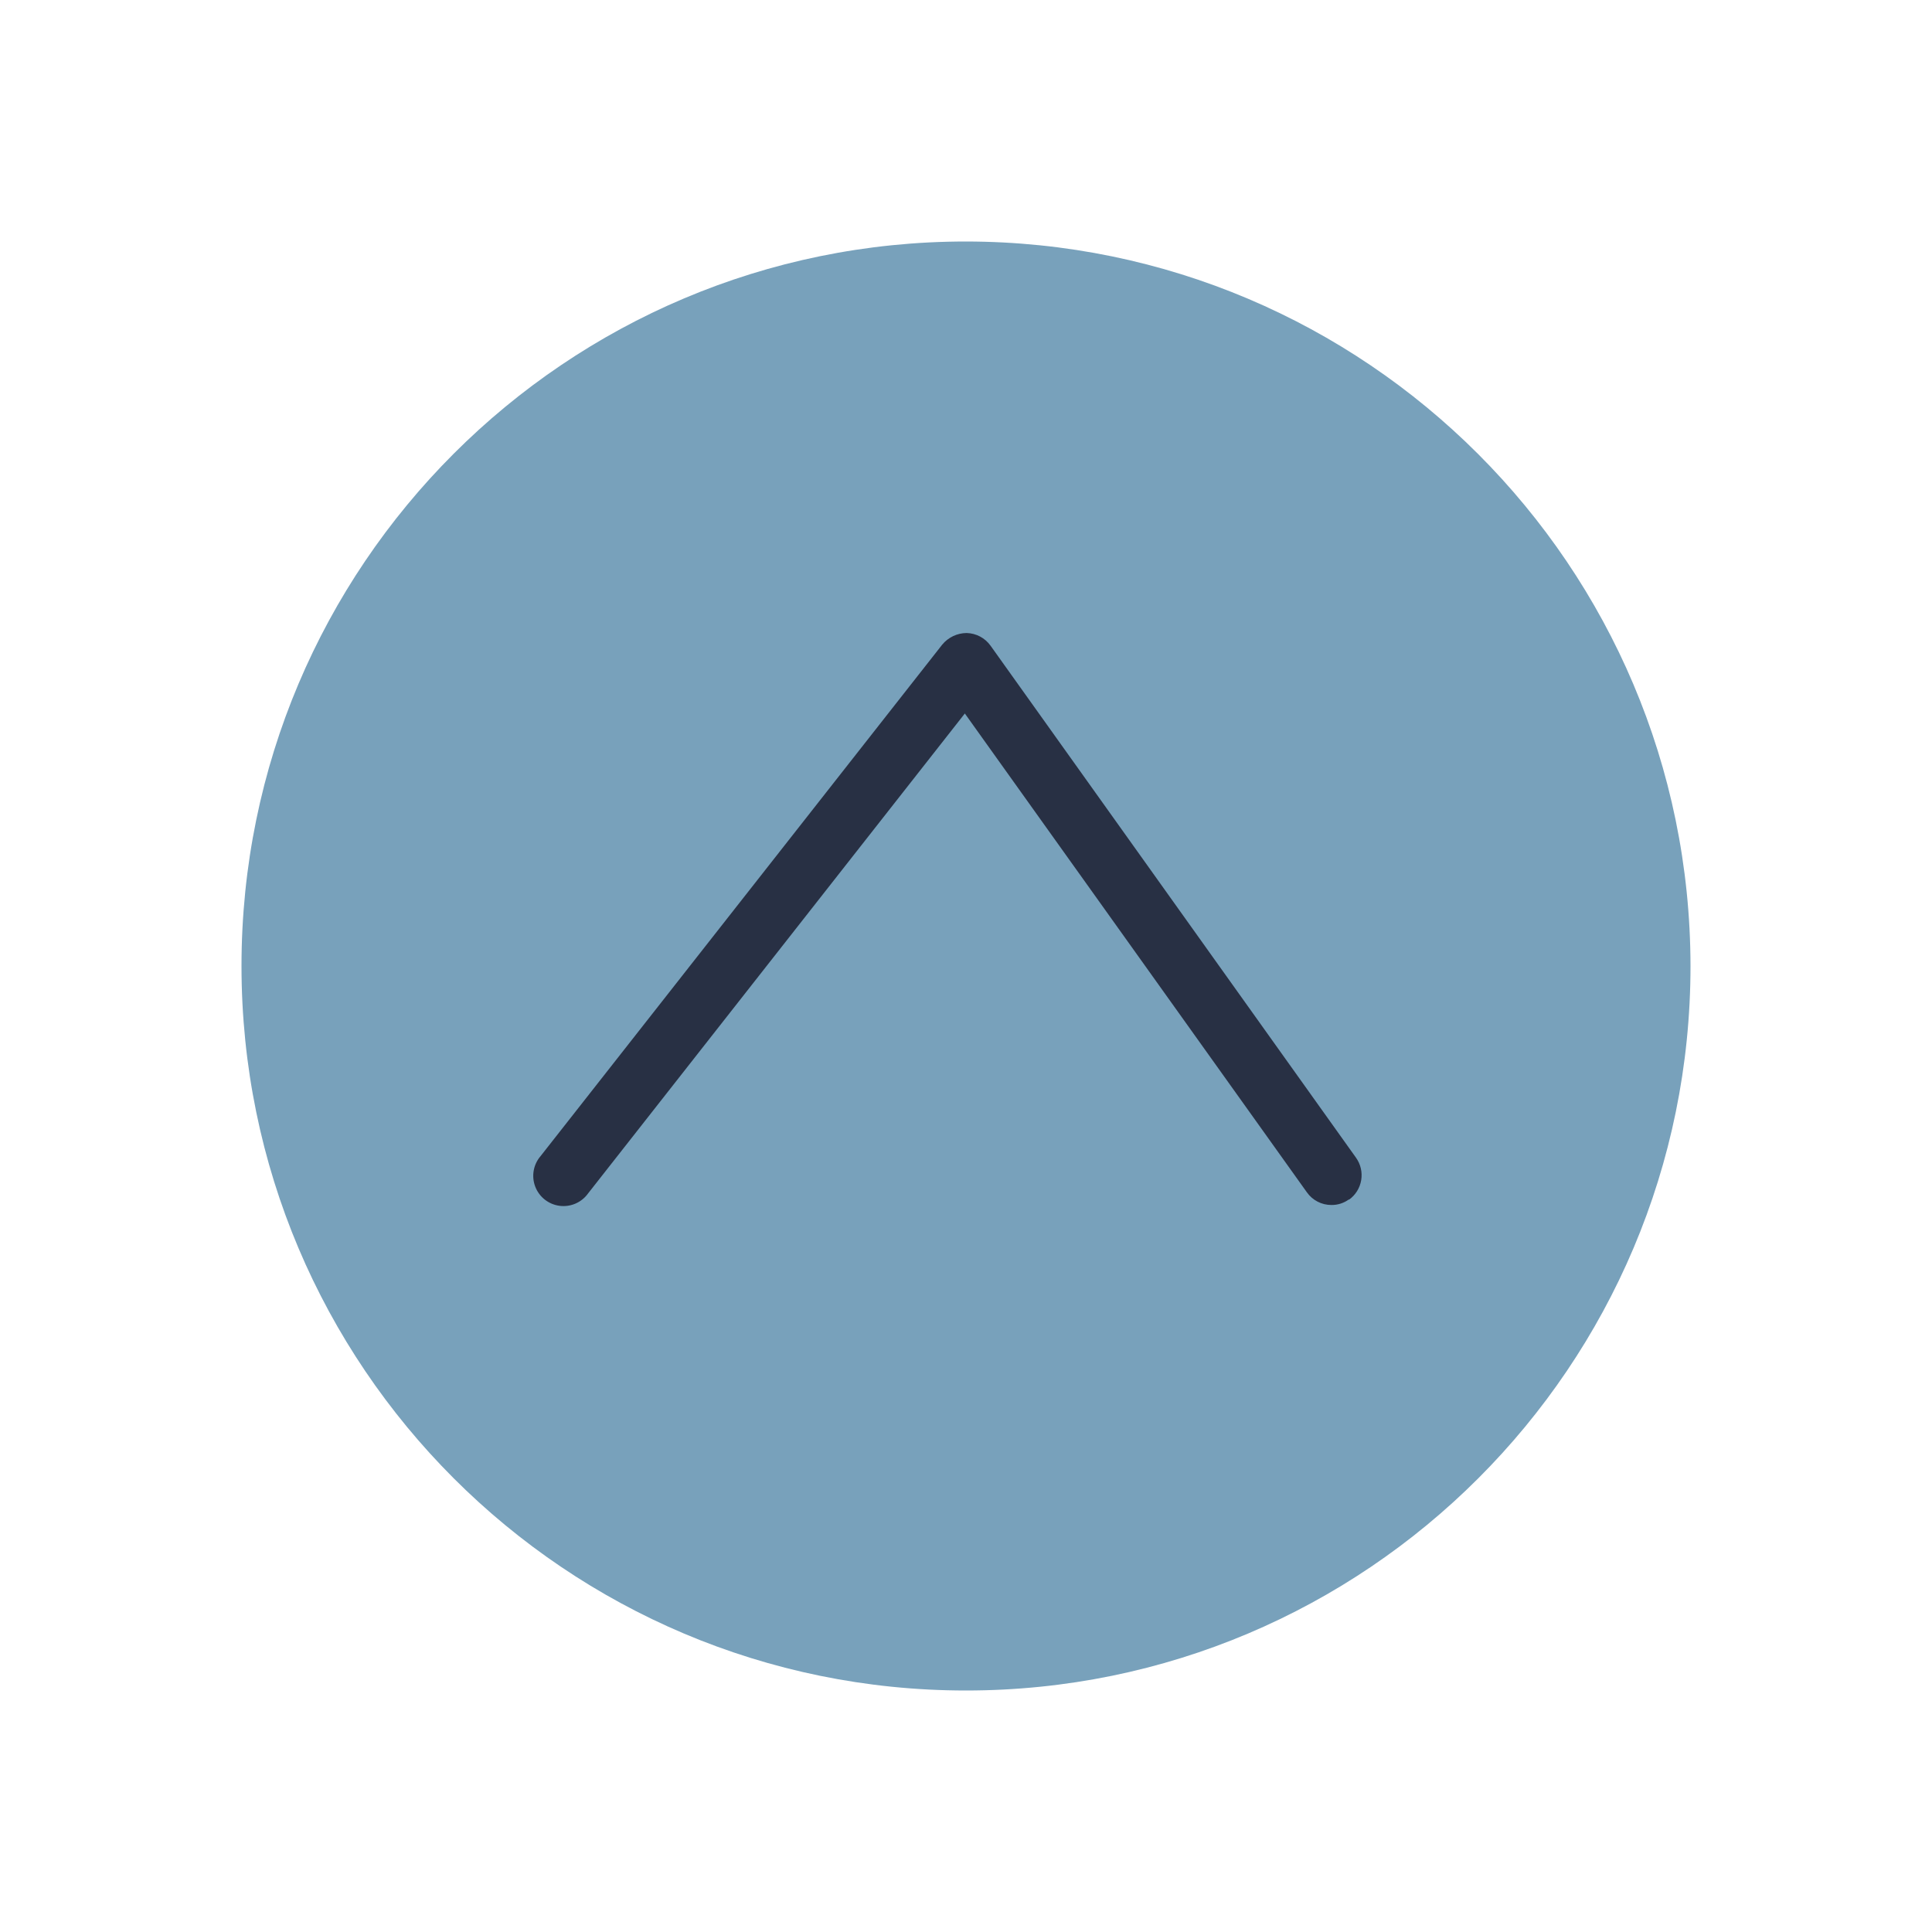
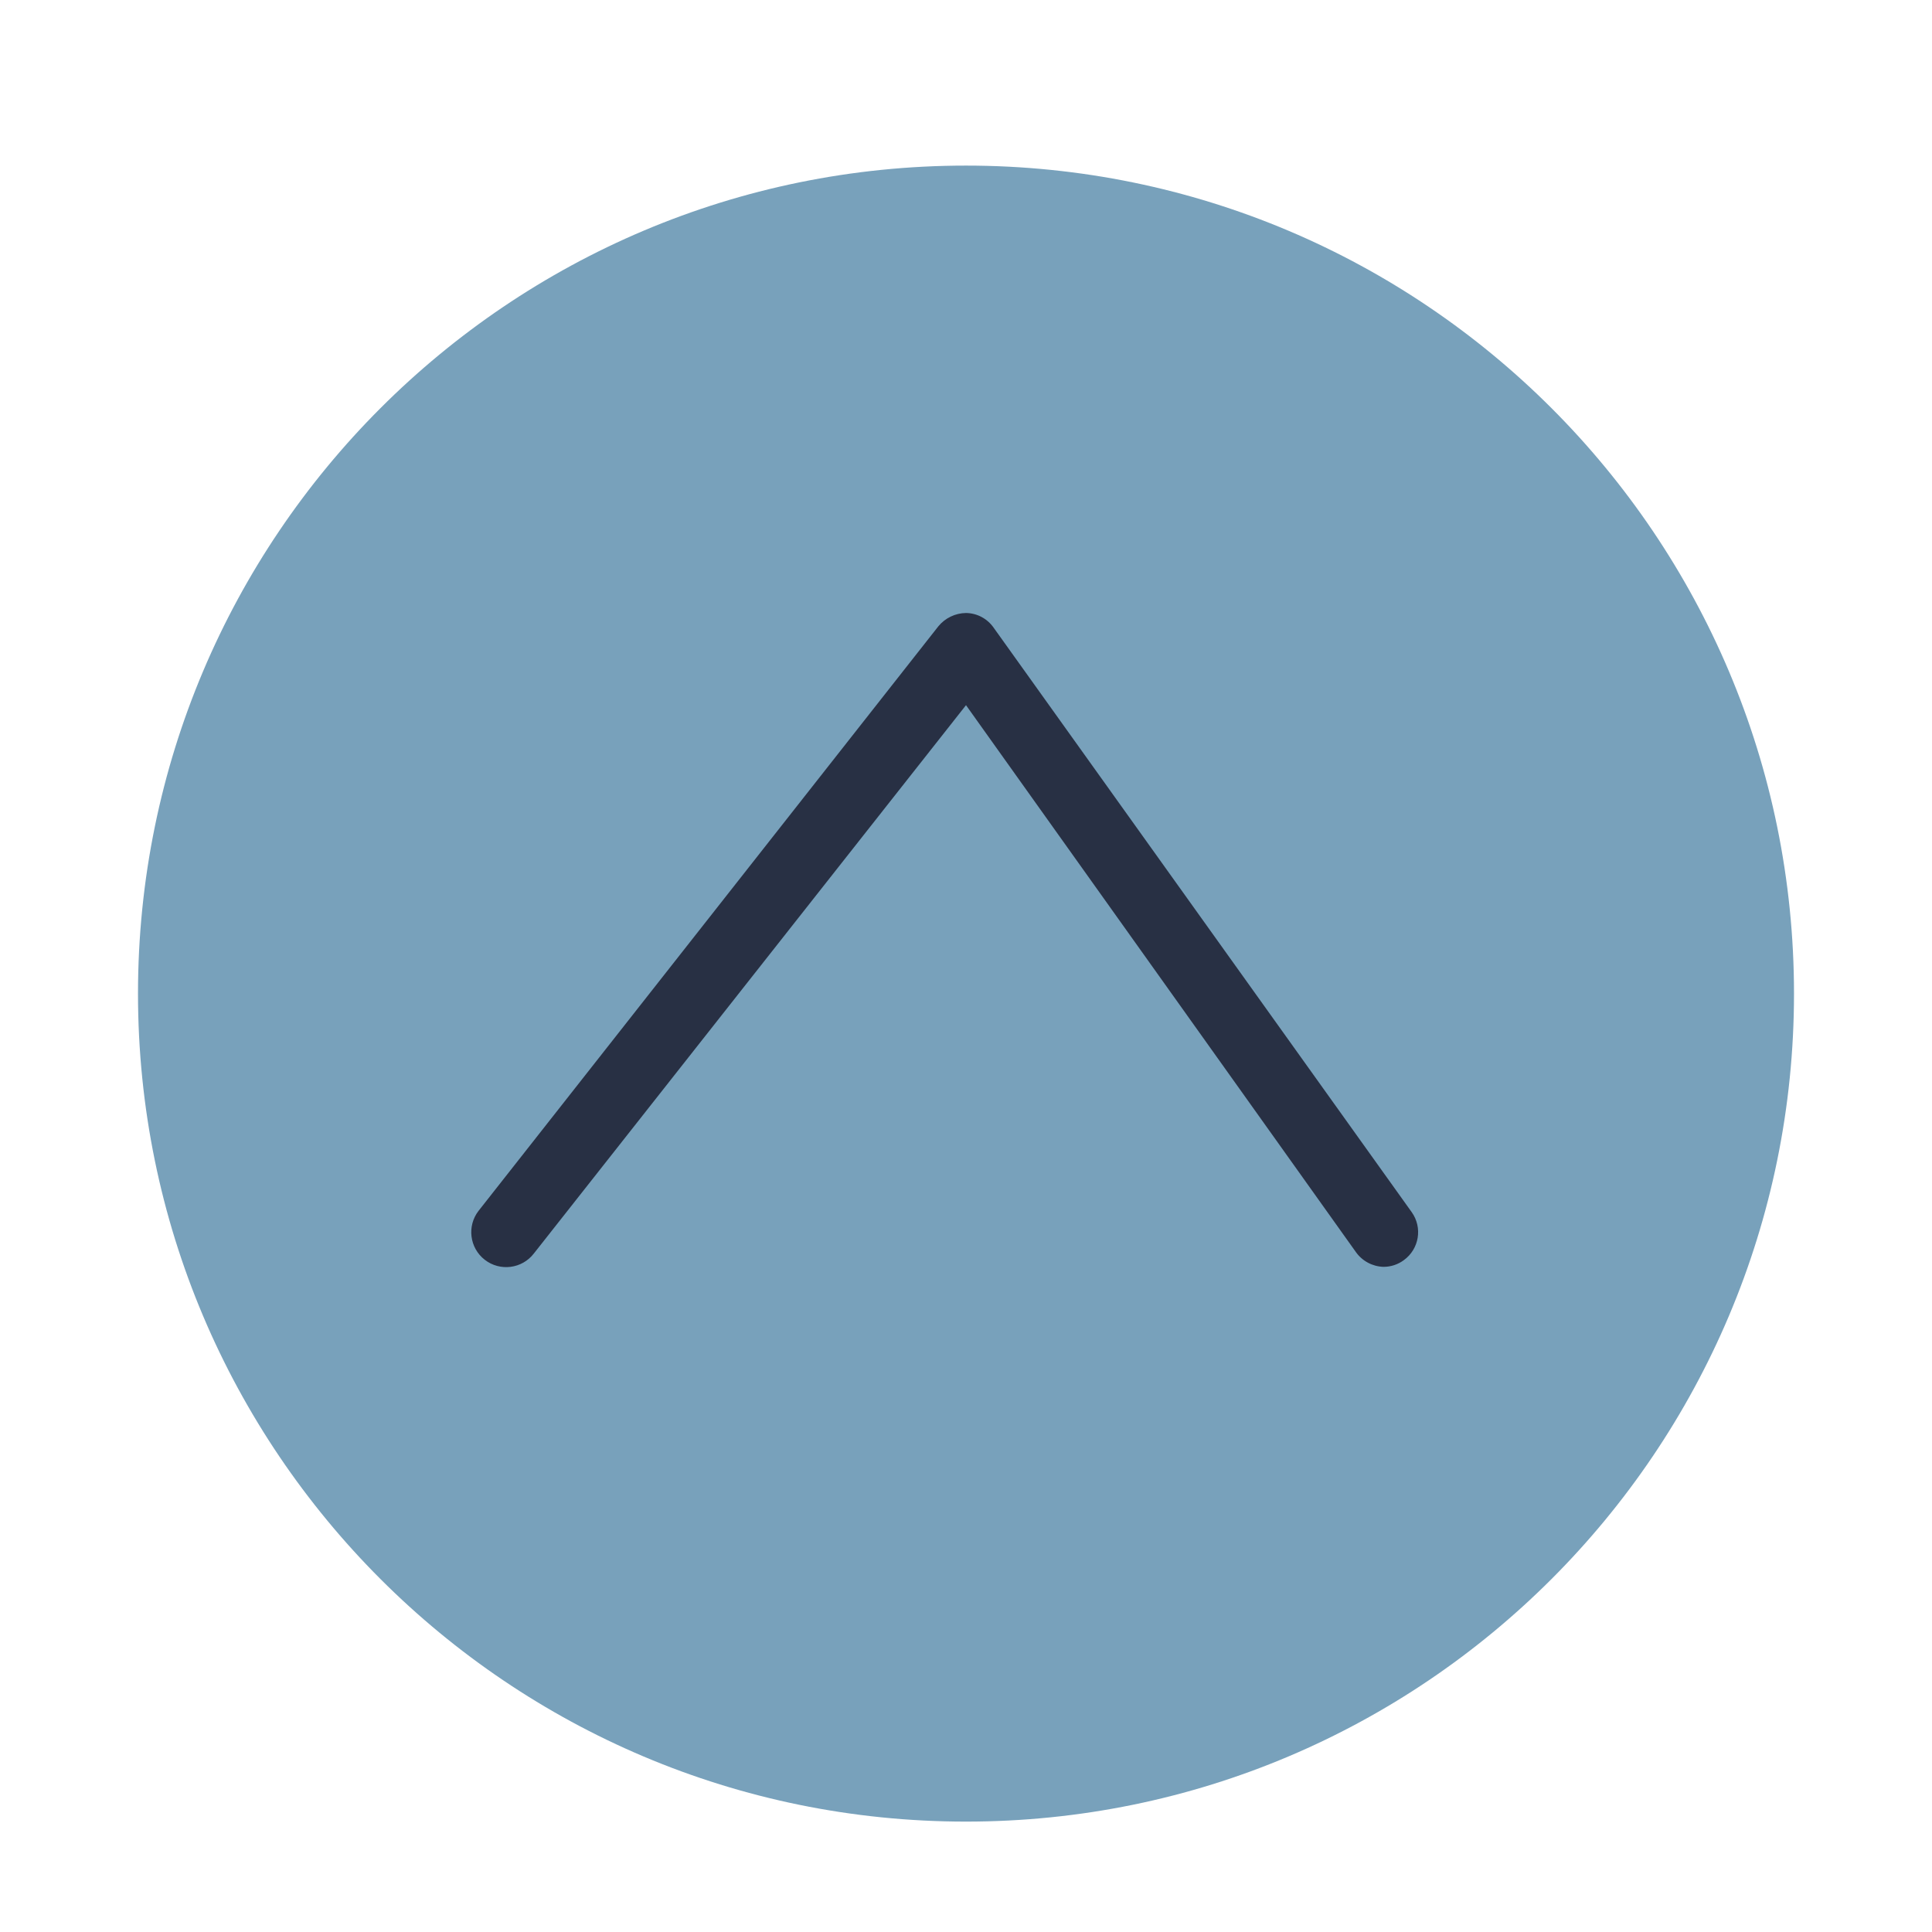
- <svg xmlns="http://www.w3.org/2000/svg" id="Layer_1" data-name="Layer 1" viewBox="0 0 200 200">
+ <svg xmlns="http://www.w3.org/2000/svg" viewBox="0 0 70 70">
  <defs>
    <style>.cls-1{fill:#283044;}.cls-2{fill:#78a1bb;}</style>
  </defs>
-   <circle class="cls-1" cx="100" cy="100" r="74.54" />
-   <path class="cls-2" d="M139.64,124.16a3,3,0,0,1-1.81.58,3.09,3.09,0,0,1-2.54-1.31L99.88,73.86l-39,49.68a3.13,3.13,0,1,1-4.92-3.86L97.54,66.73a3.3,3.3,0,0,1,2.53-1.2,3.14,3.14,0,0,1,2.47,1.31l37.83,53a3.12,3.12,0,0,1-.73,4.36M100,25a75,75,0,1,0,75,75,75.09,75.09,0,0,0-75-75" />
+   <g id="North">
+     <circle class="cls-1" cx="35" cy="36" r="29.81" />
+     <path class="cls-2" d="M50.86,45.66a1.23,1.23,0,0,1-.73.24,1.27,1.27,0,0,1-1-.53L35,25.55,19.34,45.42a1.25,1.25,0,0,1-2-1.55L34,22.69a1.32,1.32,0,0,1,1-.48,1.24,1.24,0,0,1,1,.53L51.15,43.92a1.25,1.25,0,0,1-.29,1.74M35,6A30,30,0,1,0,65,36,30,30,0,0,0,35,6" />
+   </g>
</svg>
